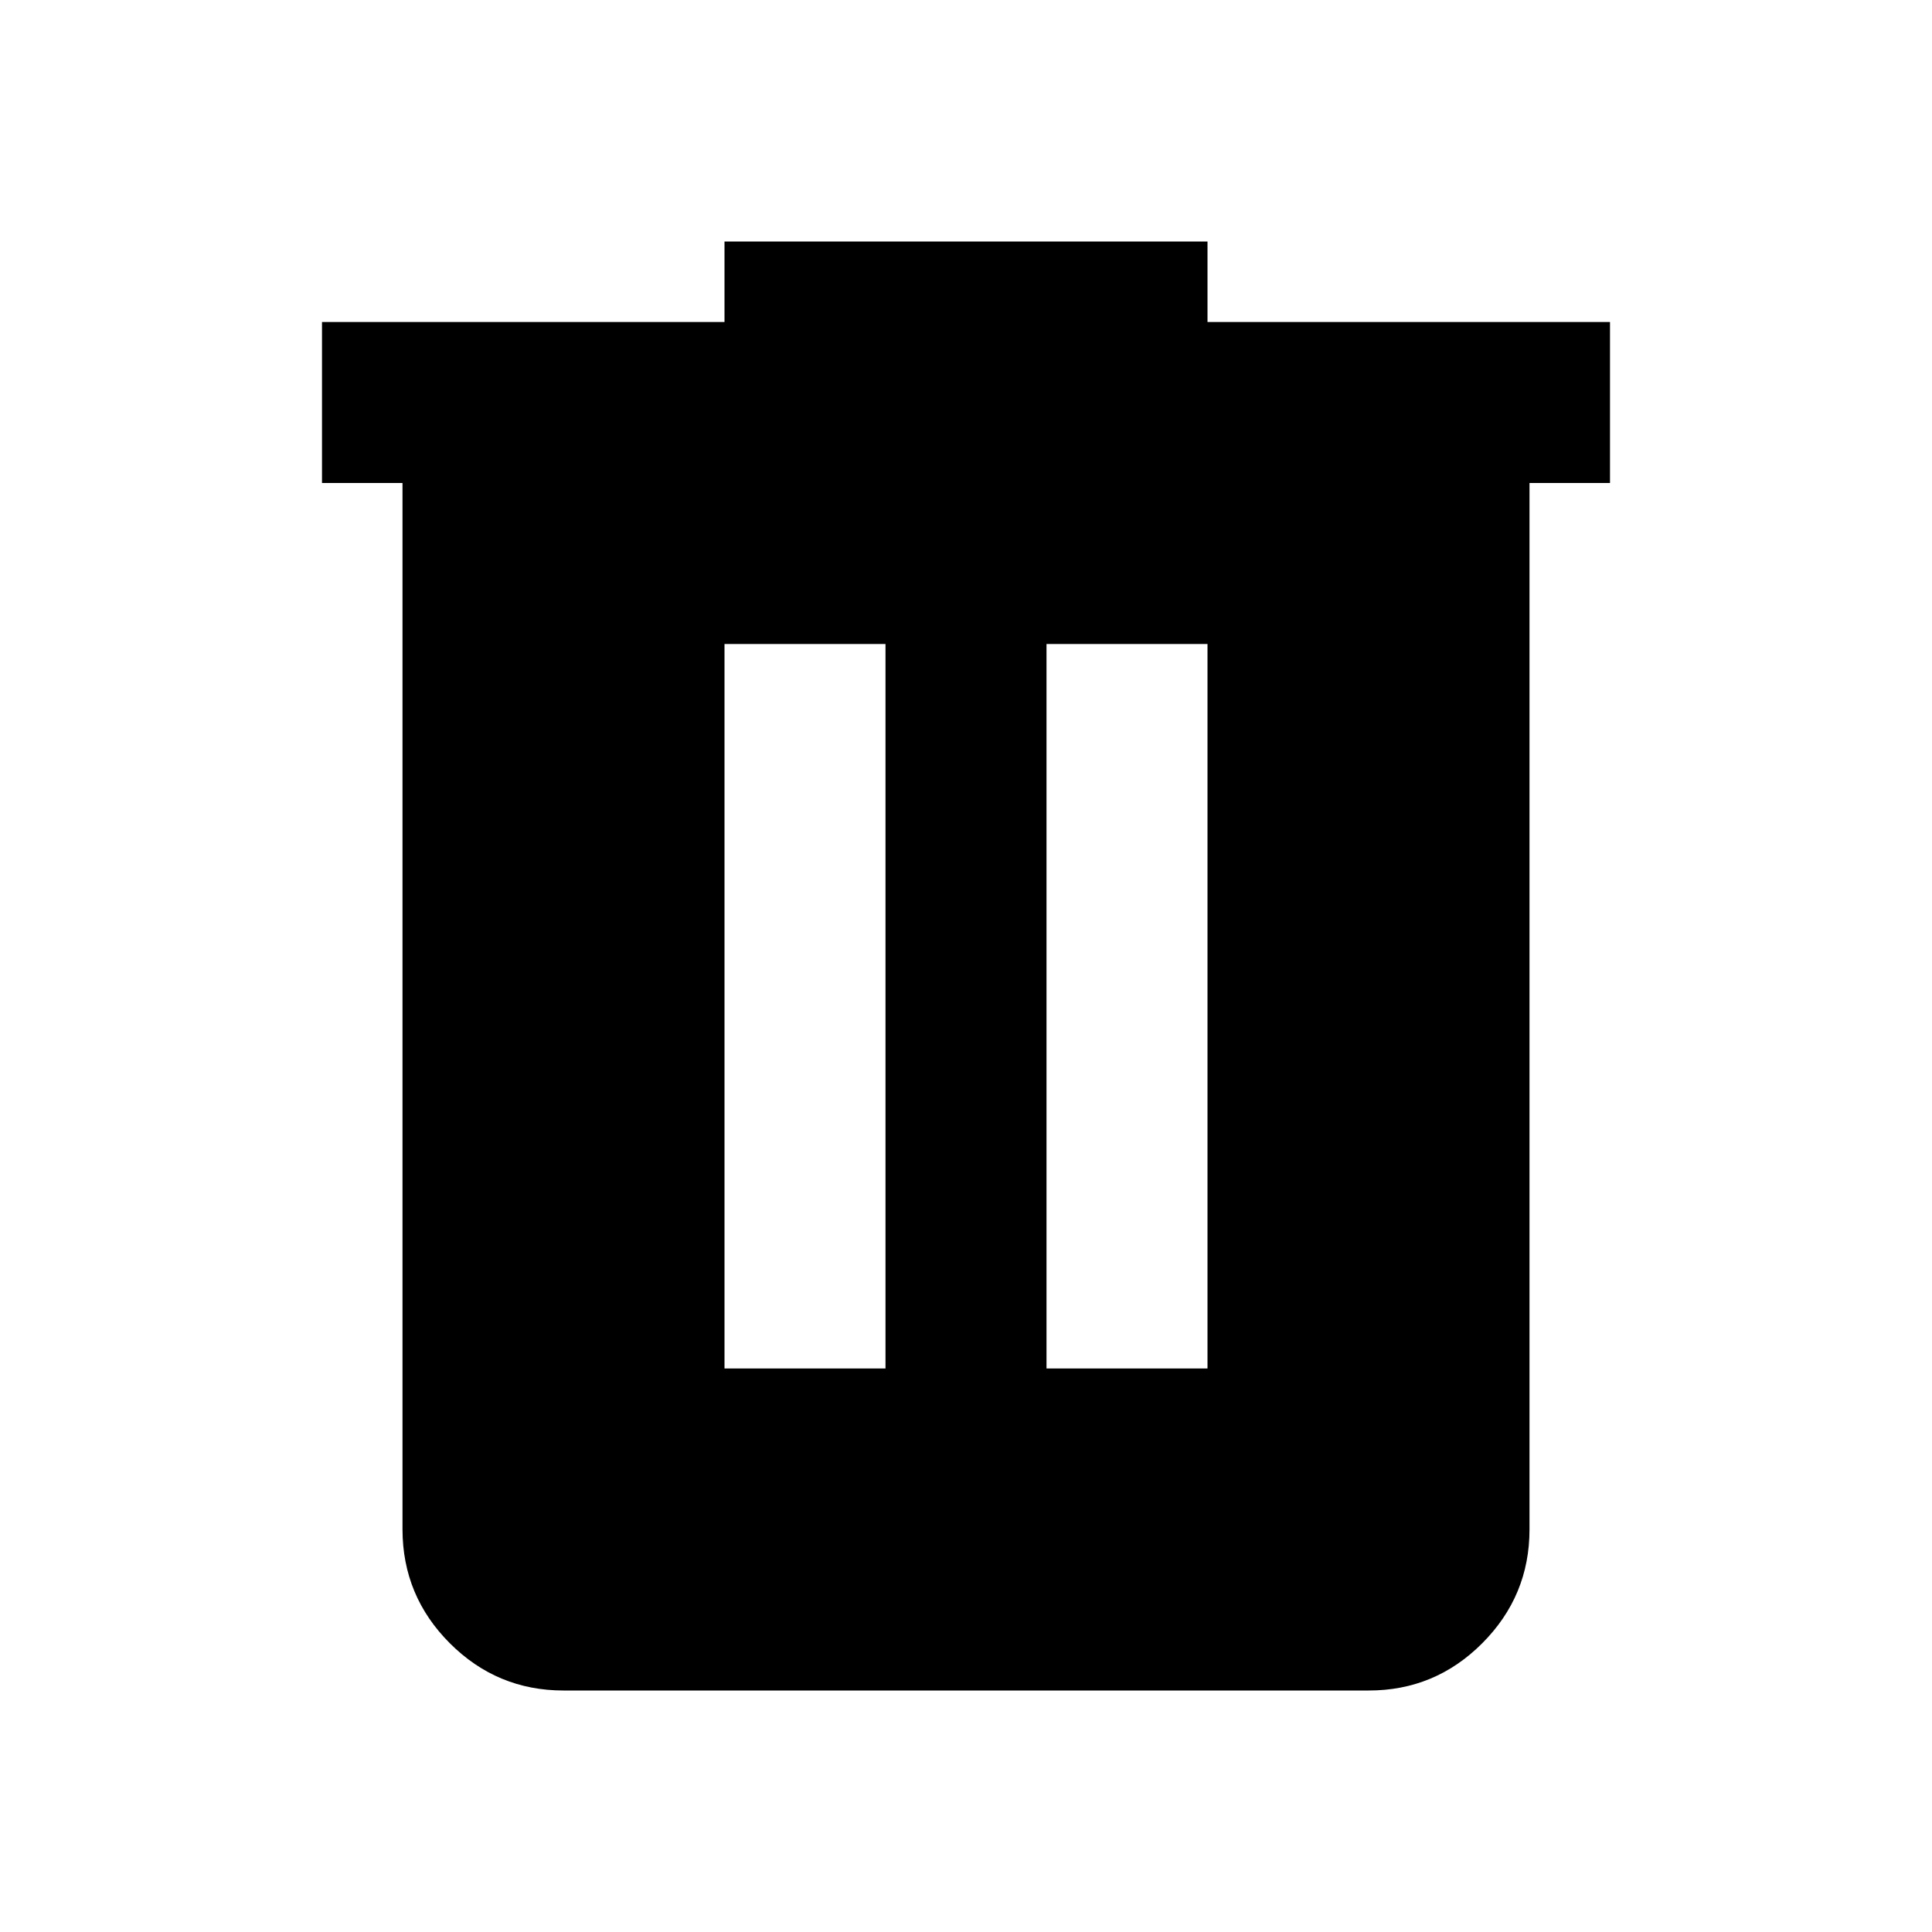
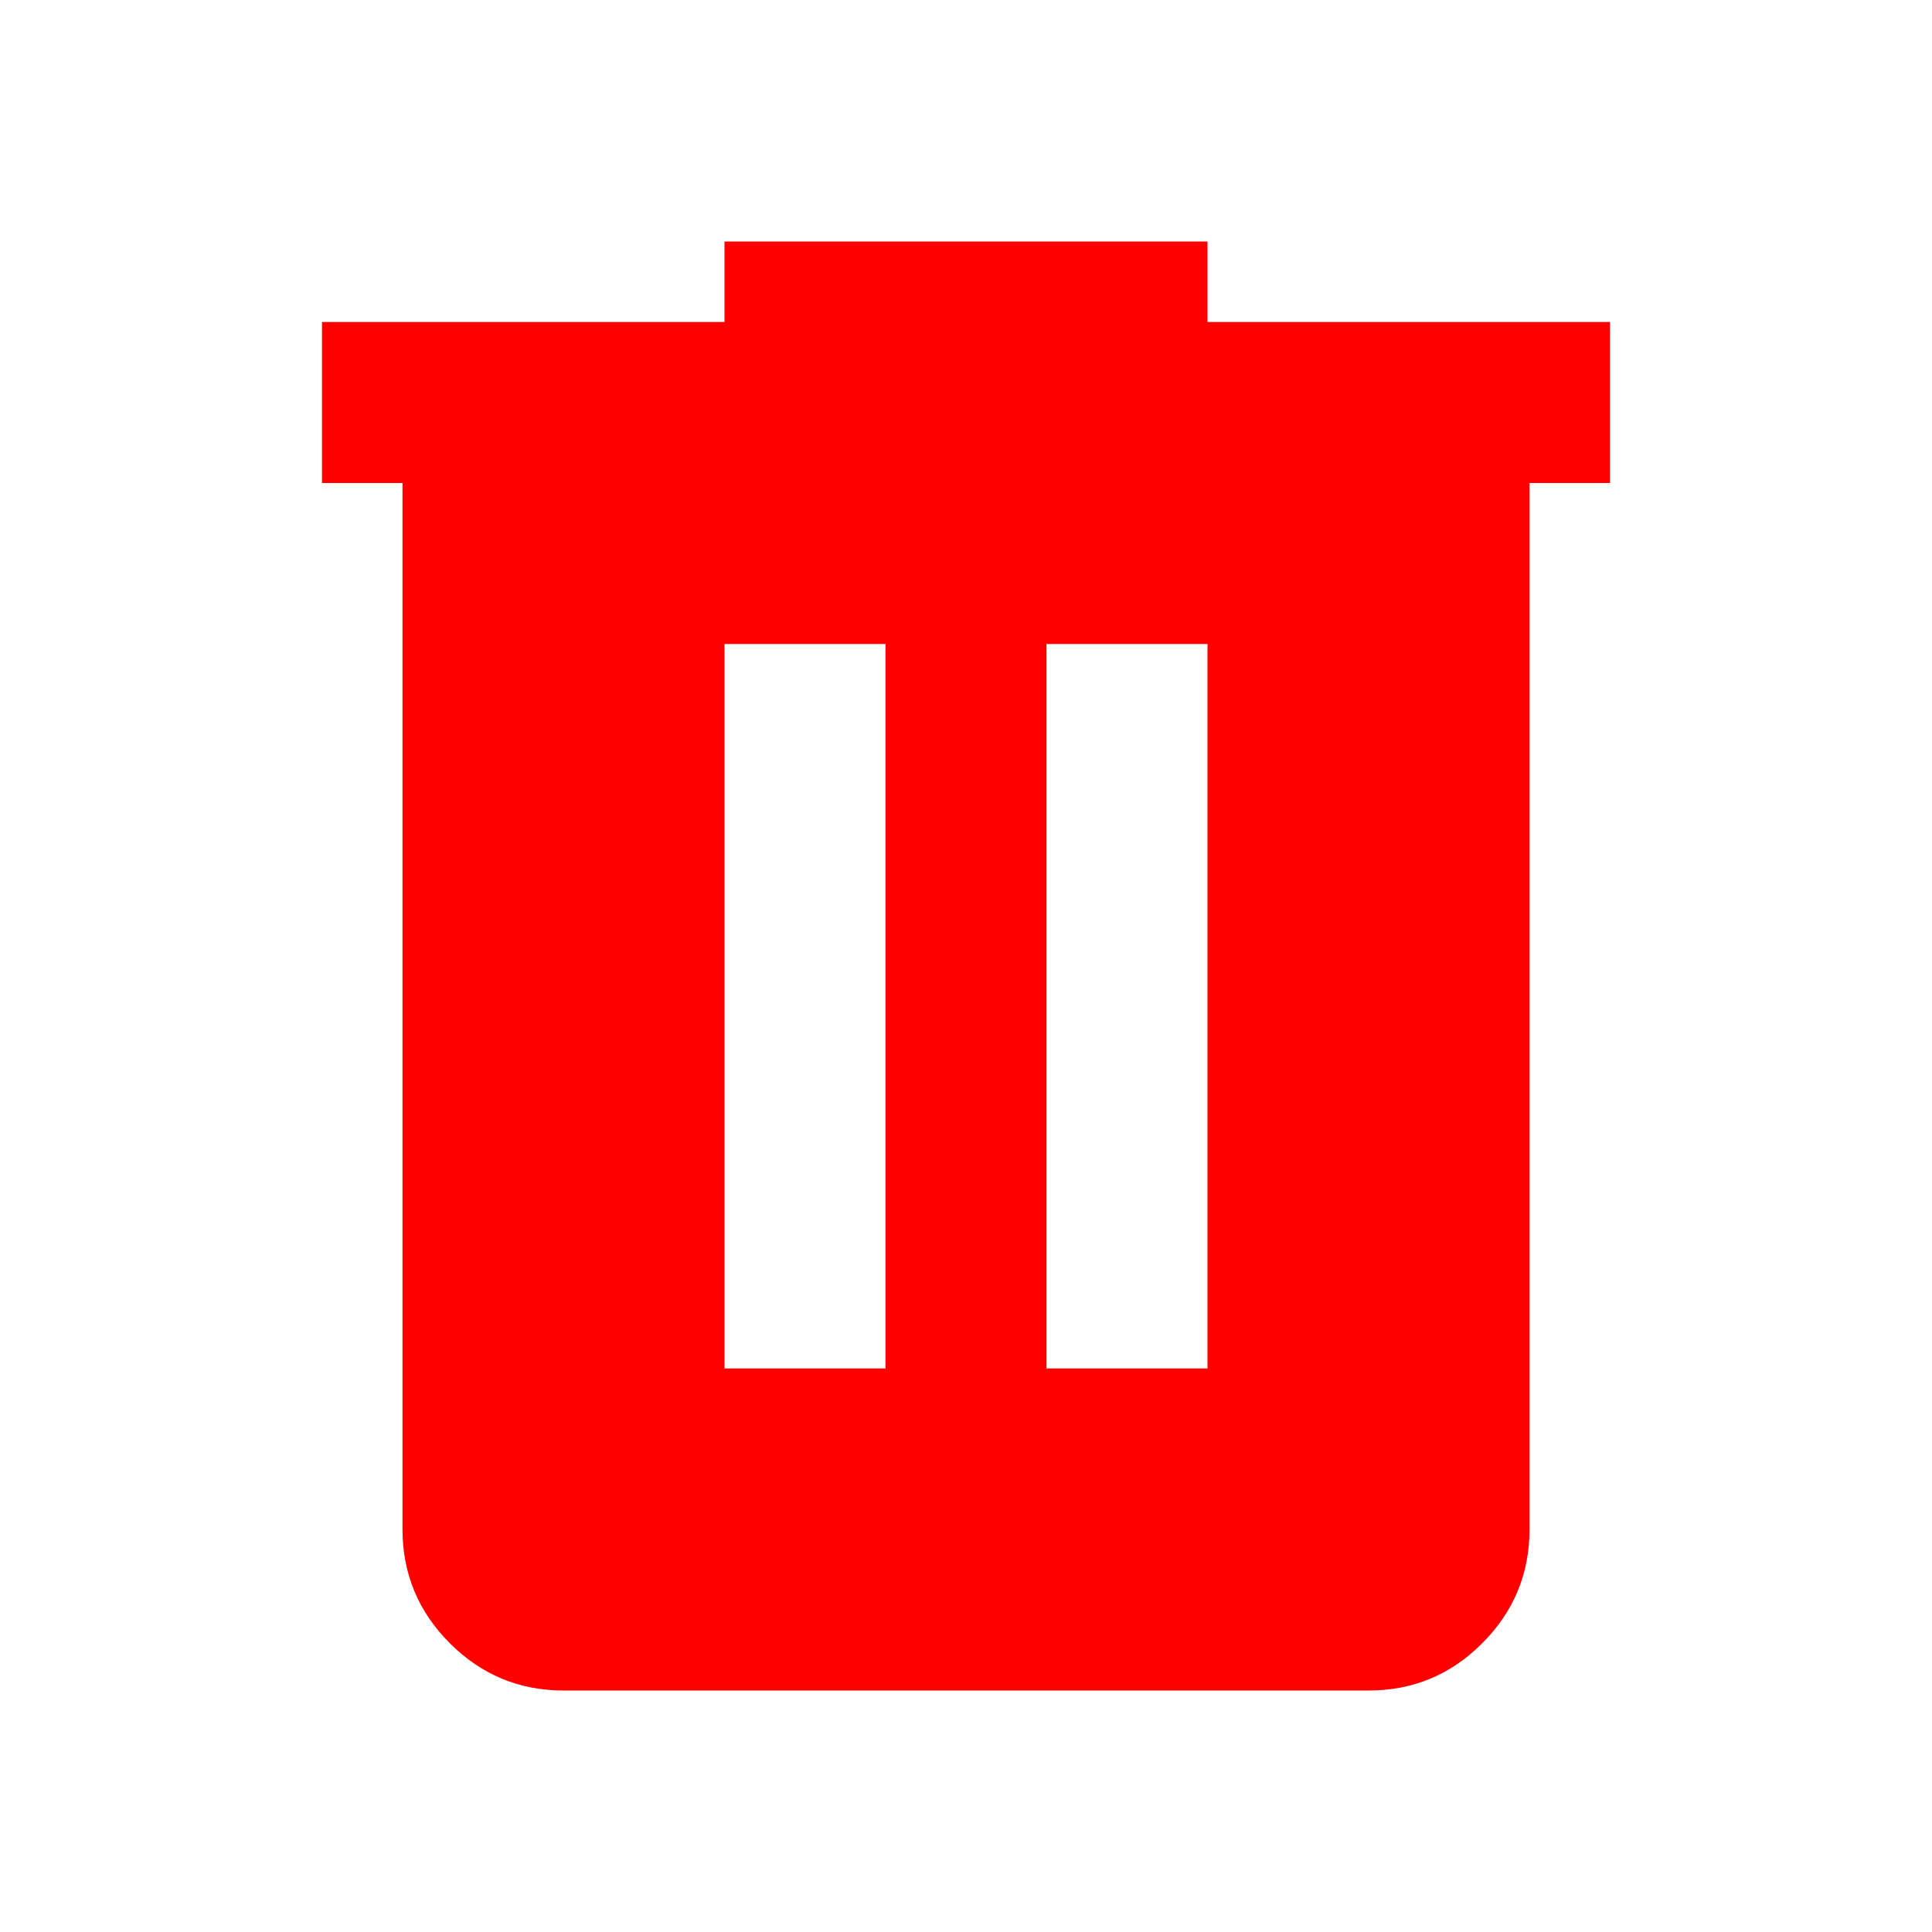
<svg xmlns="http://www.w3.org/2000/svg" width="24" height="24" viewBox="0 0 24 24" fill="none">
-   <path d="M7 21C6.45 21 5.979 20.804 5.588 20.413C5.197 20.022 5.001 19.551 5 19V6H4V4H9V3H15V4H20V6H19V19C19 19.55 18.804 20.021 18.413 20.413C18.022 20.805 17.551 21.001 17 21H7ZM9 17H11V8H9V17ZM13 17H15V8H13V17Z" fill="black" />
+   <path d="M7 21C6.45 21 5.979 20.804 5.588 20.413C5.197 20.022 5.001 19.551 5 19V6H4V4H9V3H15V4H20V6H19V19C19 19.55 18.804 20.021 18.413 20.413C18.022 20.805 17.551 21.001 17 21H7ZM9 17H11V8H9V17ZM13 17H15V8H13V17Z" fill="#FF0000" />
</svg>
